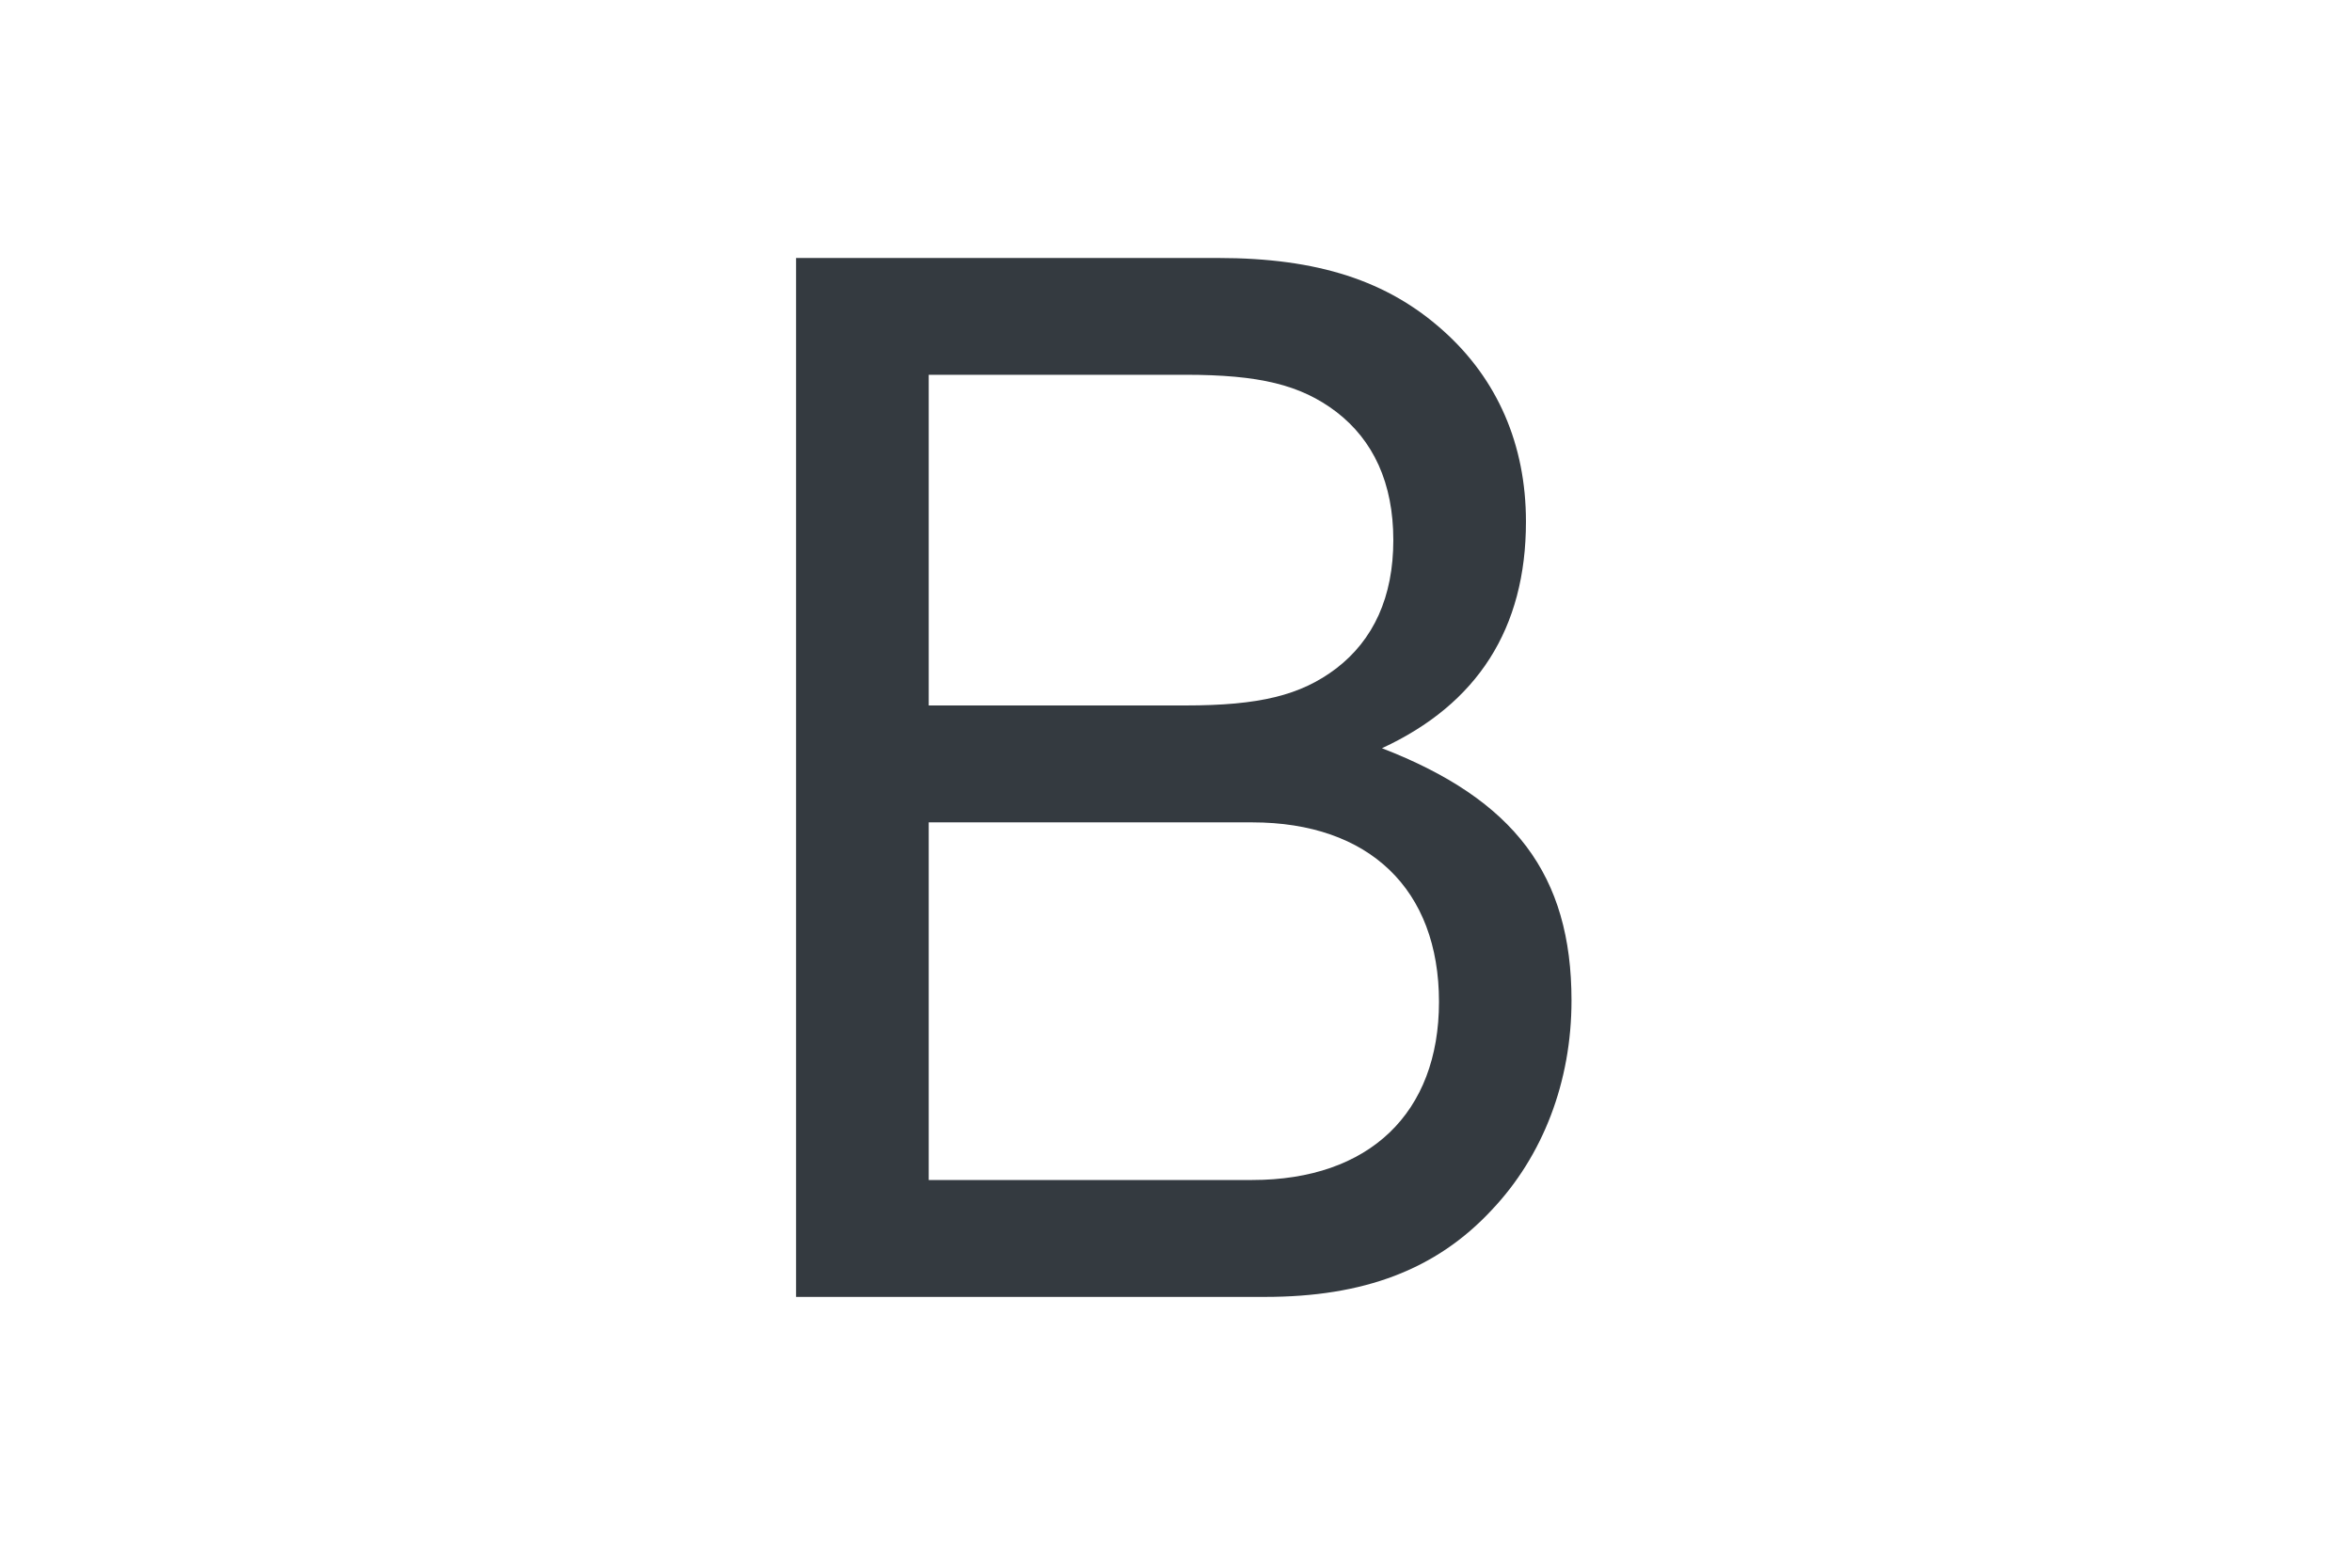
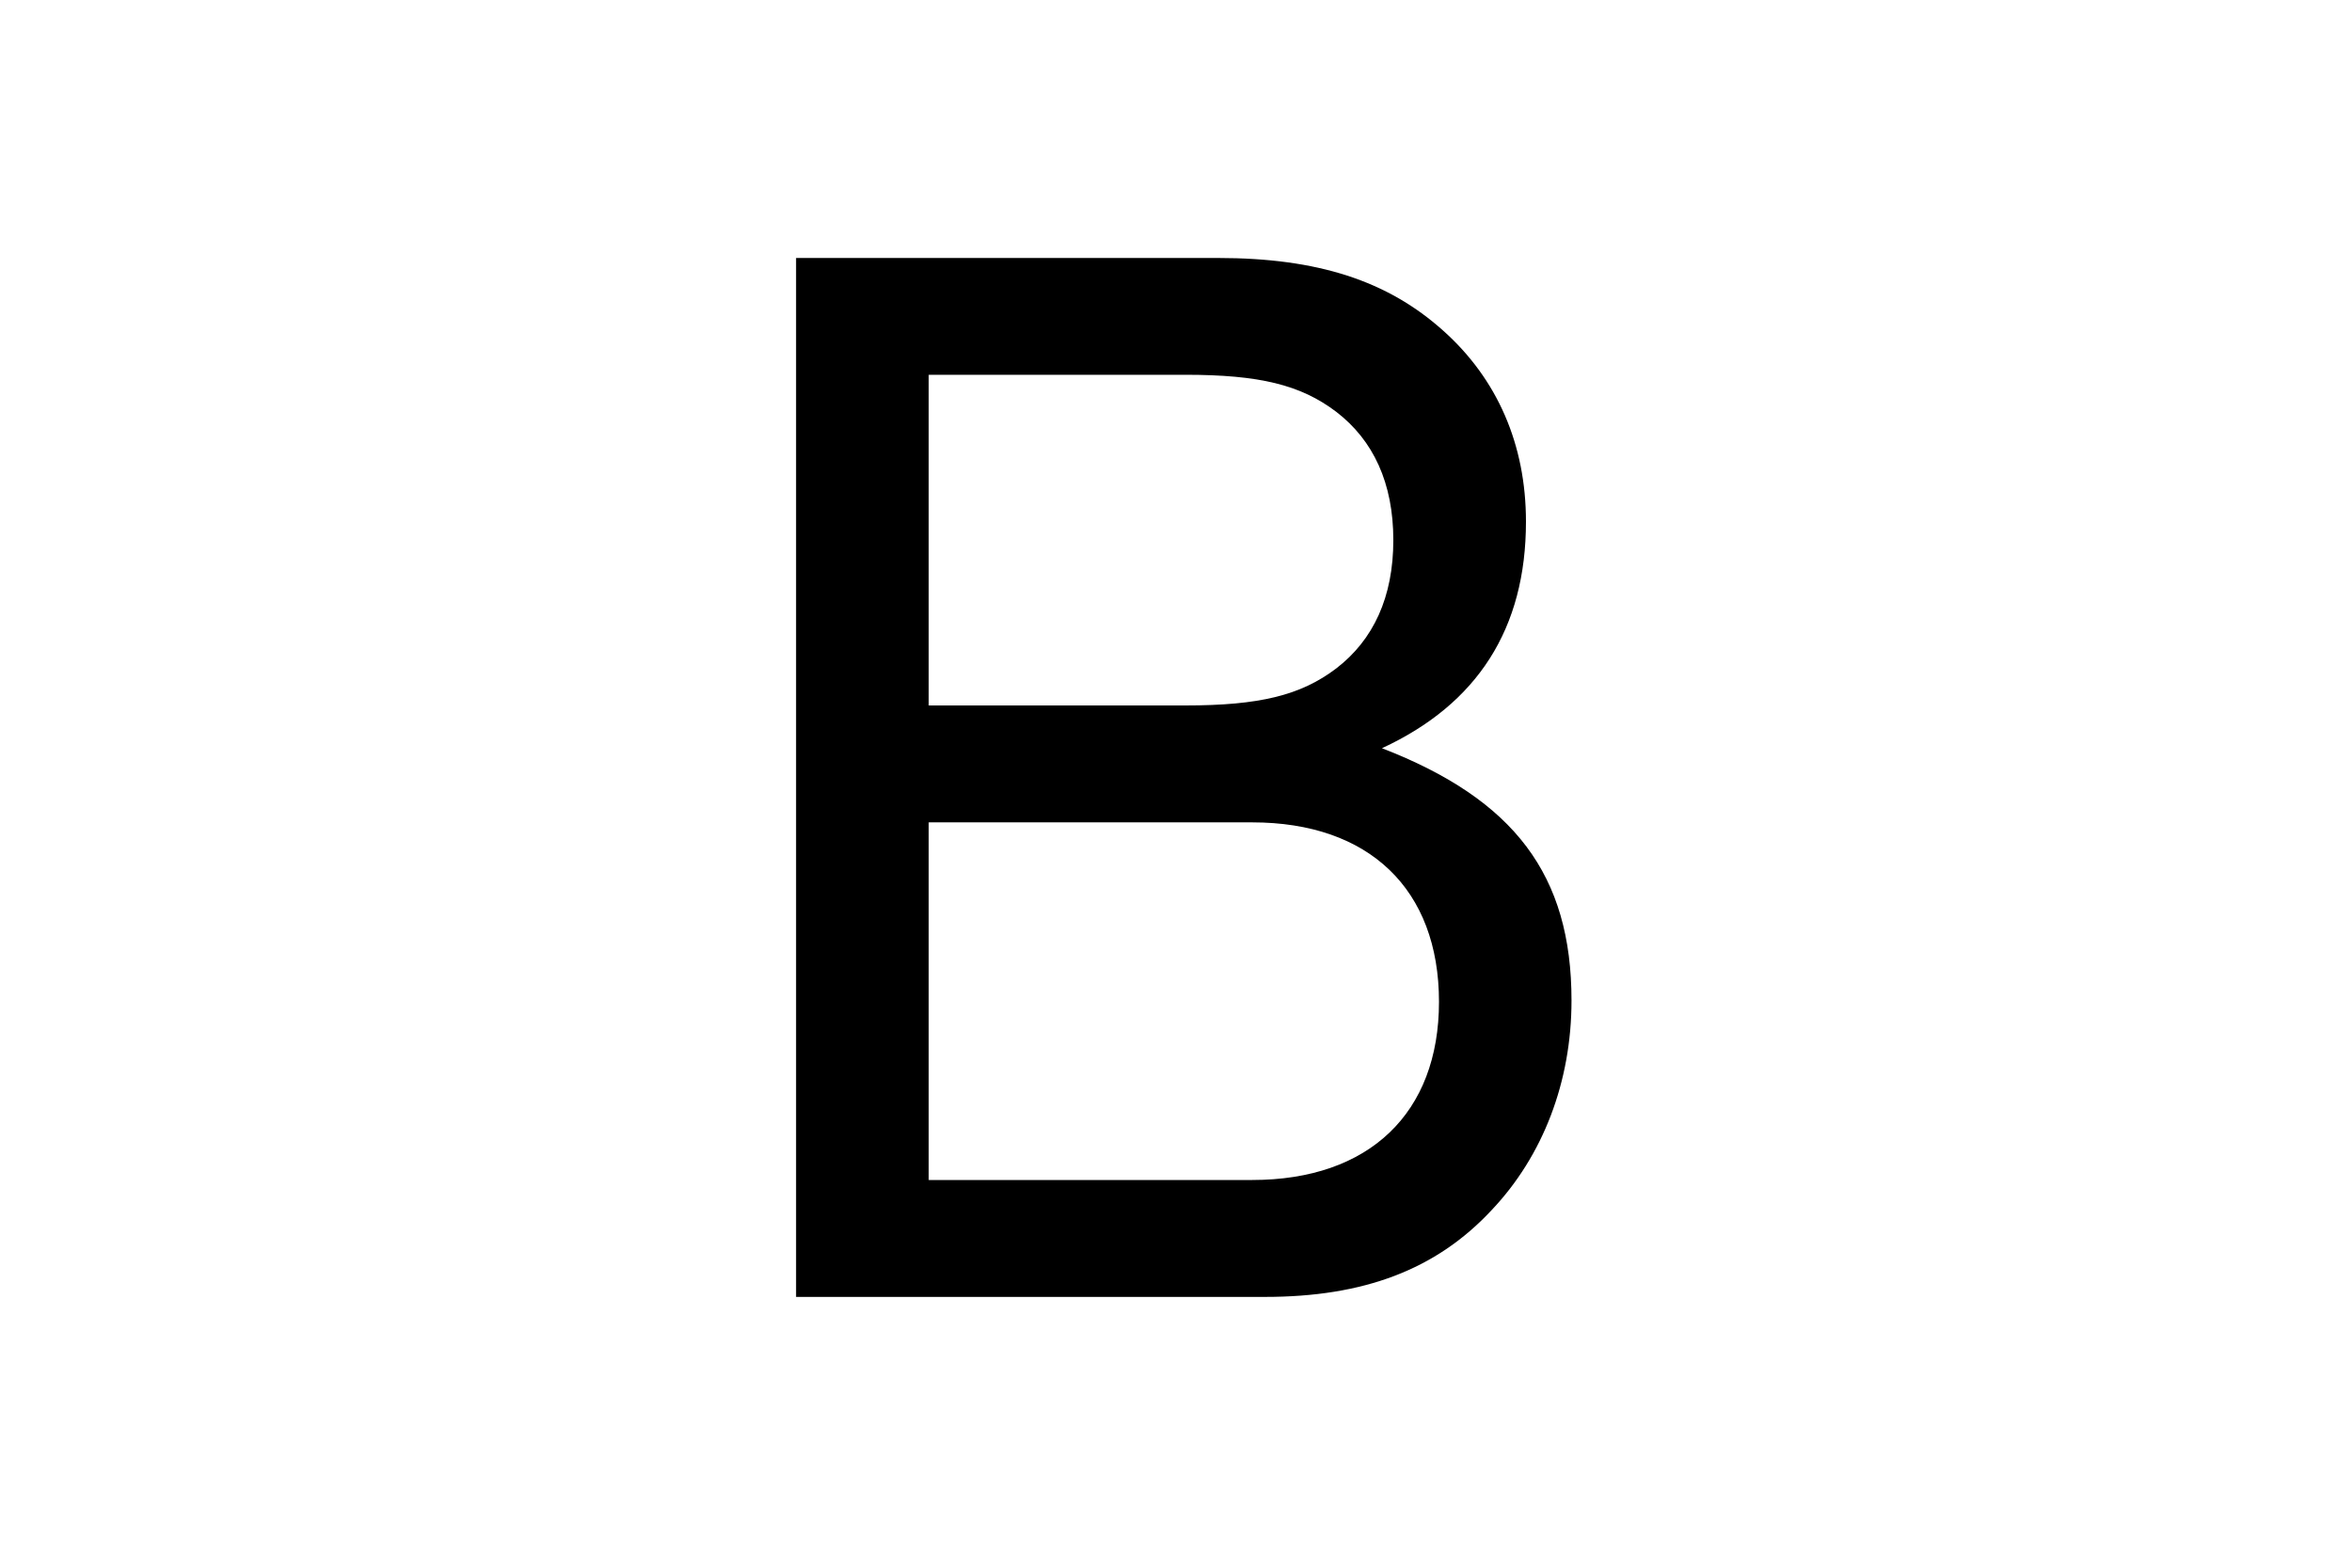
<svg xmlns="http://www.w3.org/2000/svg" width="100%" height="100%" viewBox="0 0 330 220" version="1.1" xml:space="preserve" style="fill-rule:evenodd;clip-rule:evenodd;stroke-linejoin:round;stroke-miterlimit:1.414;">
-   <text x="95.9px" y="182px" style="font-family:'Helvetica-Light', 'Helvetica', sans-serif;font-weight:300;font-size:200px;fill:#343a40;">B</text>
+   <text x="95.9px" y="182px" style="font-family:'Helvetica-Light', 'Helvetica', sans-serif;font-weight:300;font-size:200px;">B</text>
</svg>
